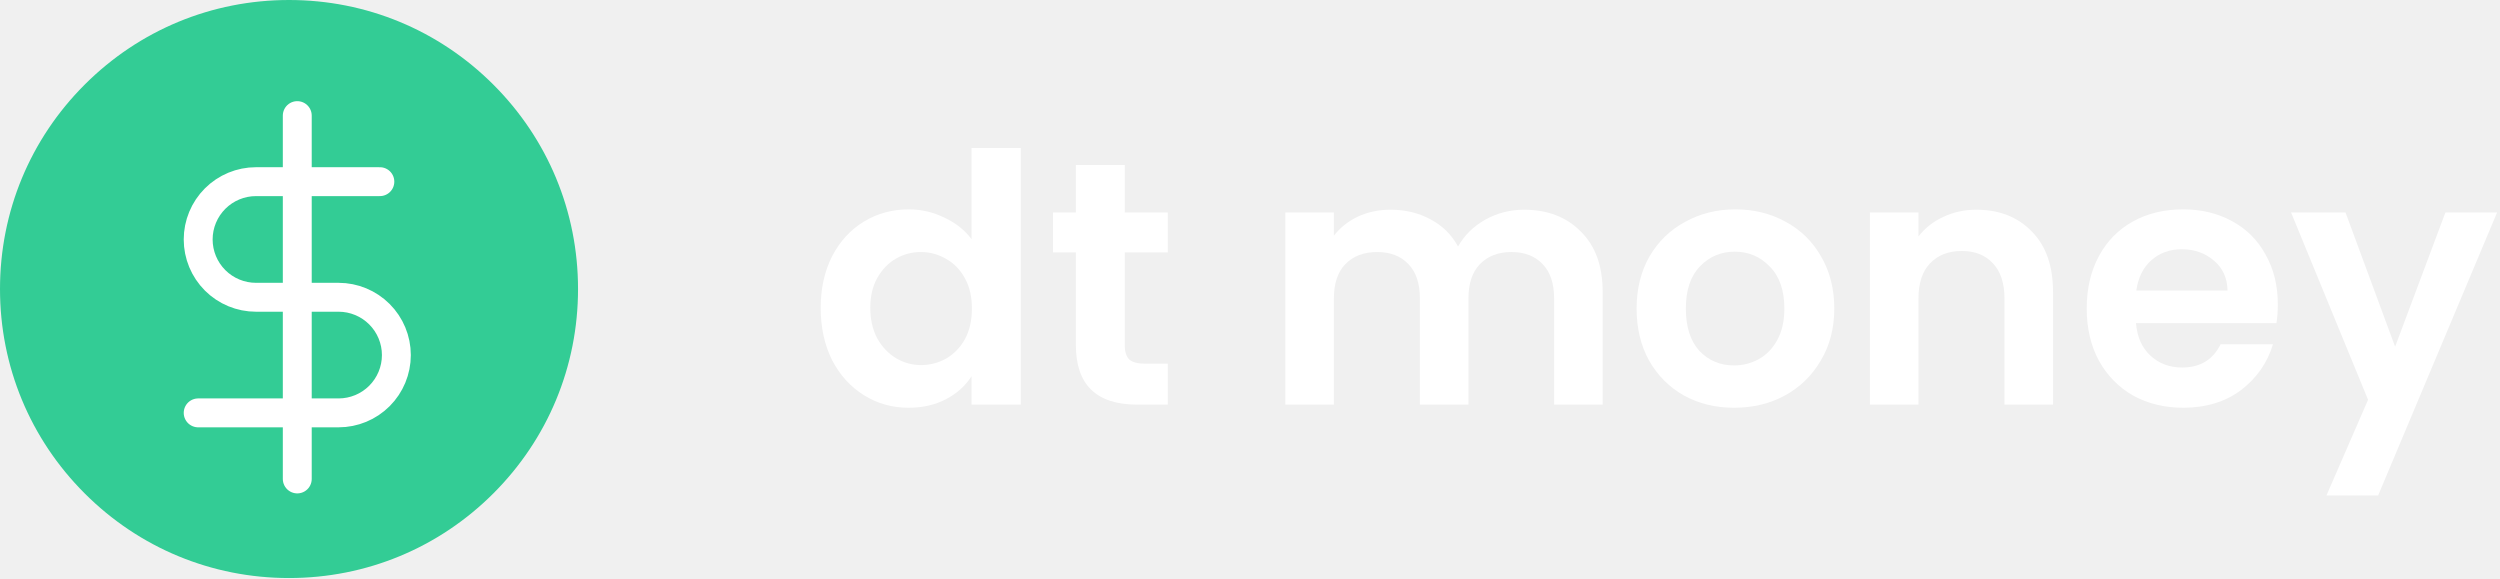
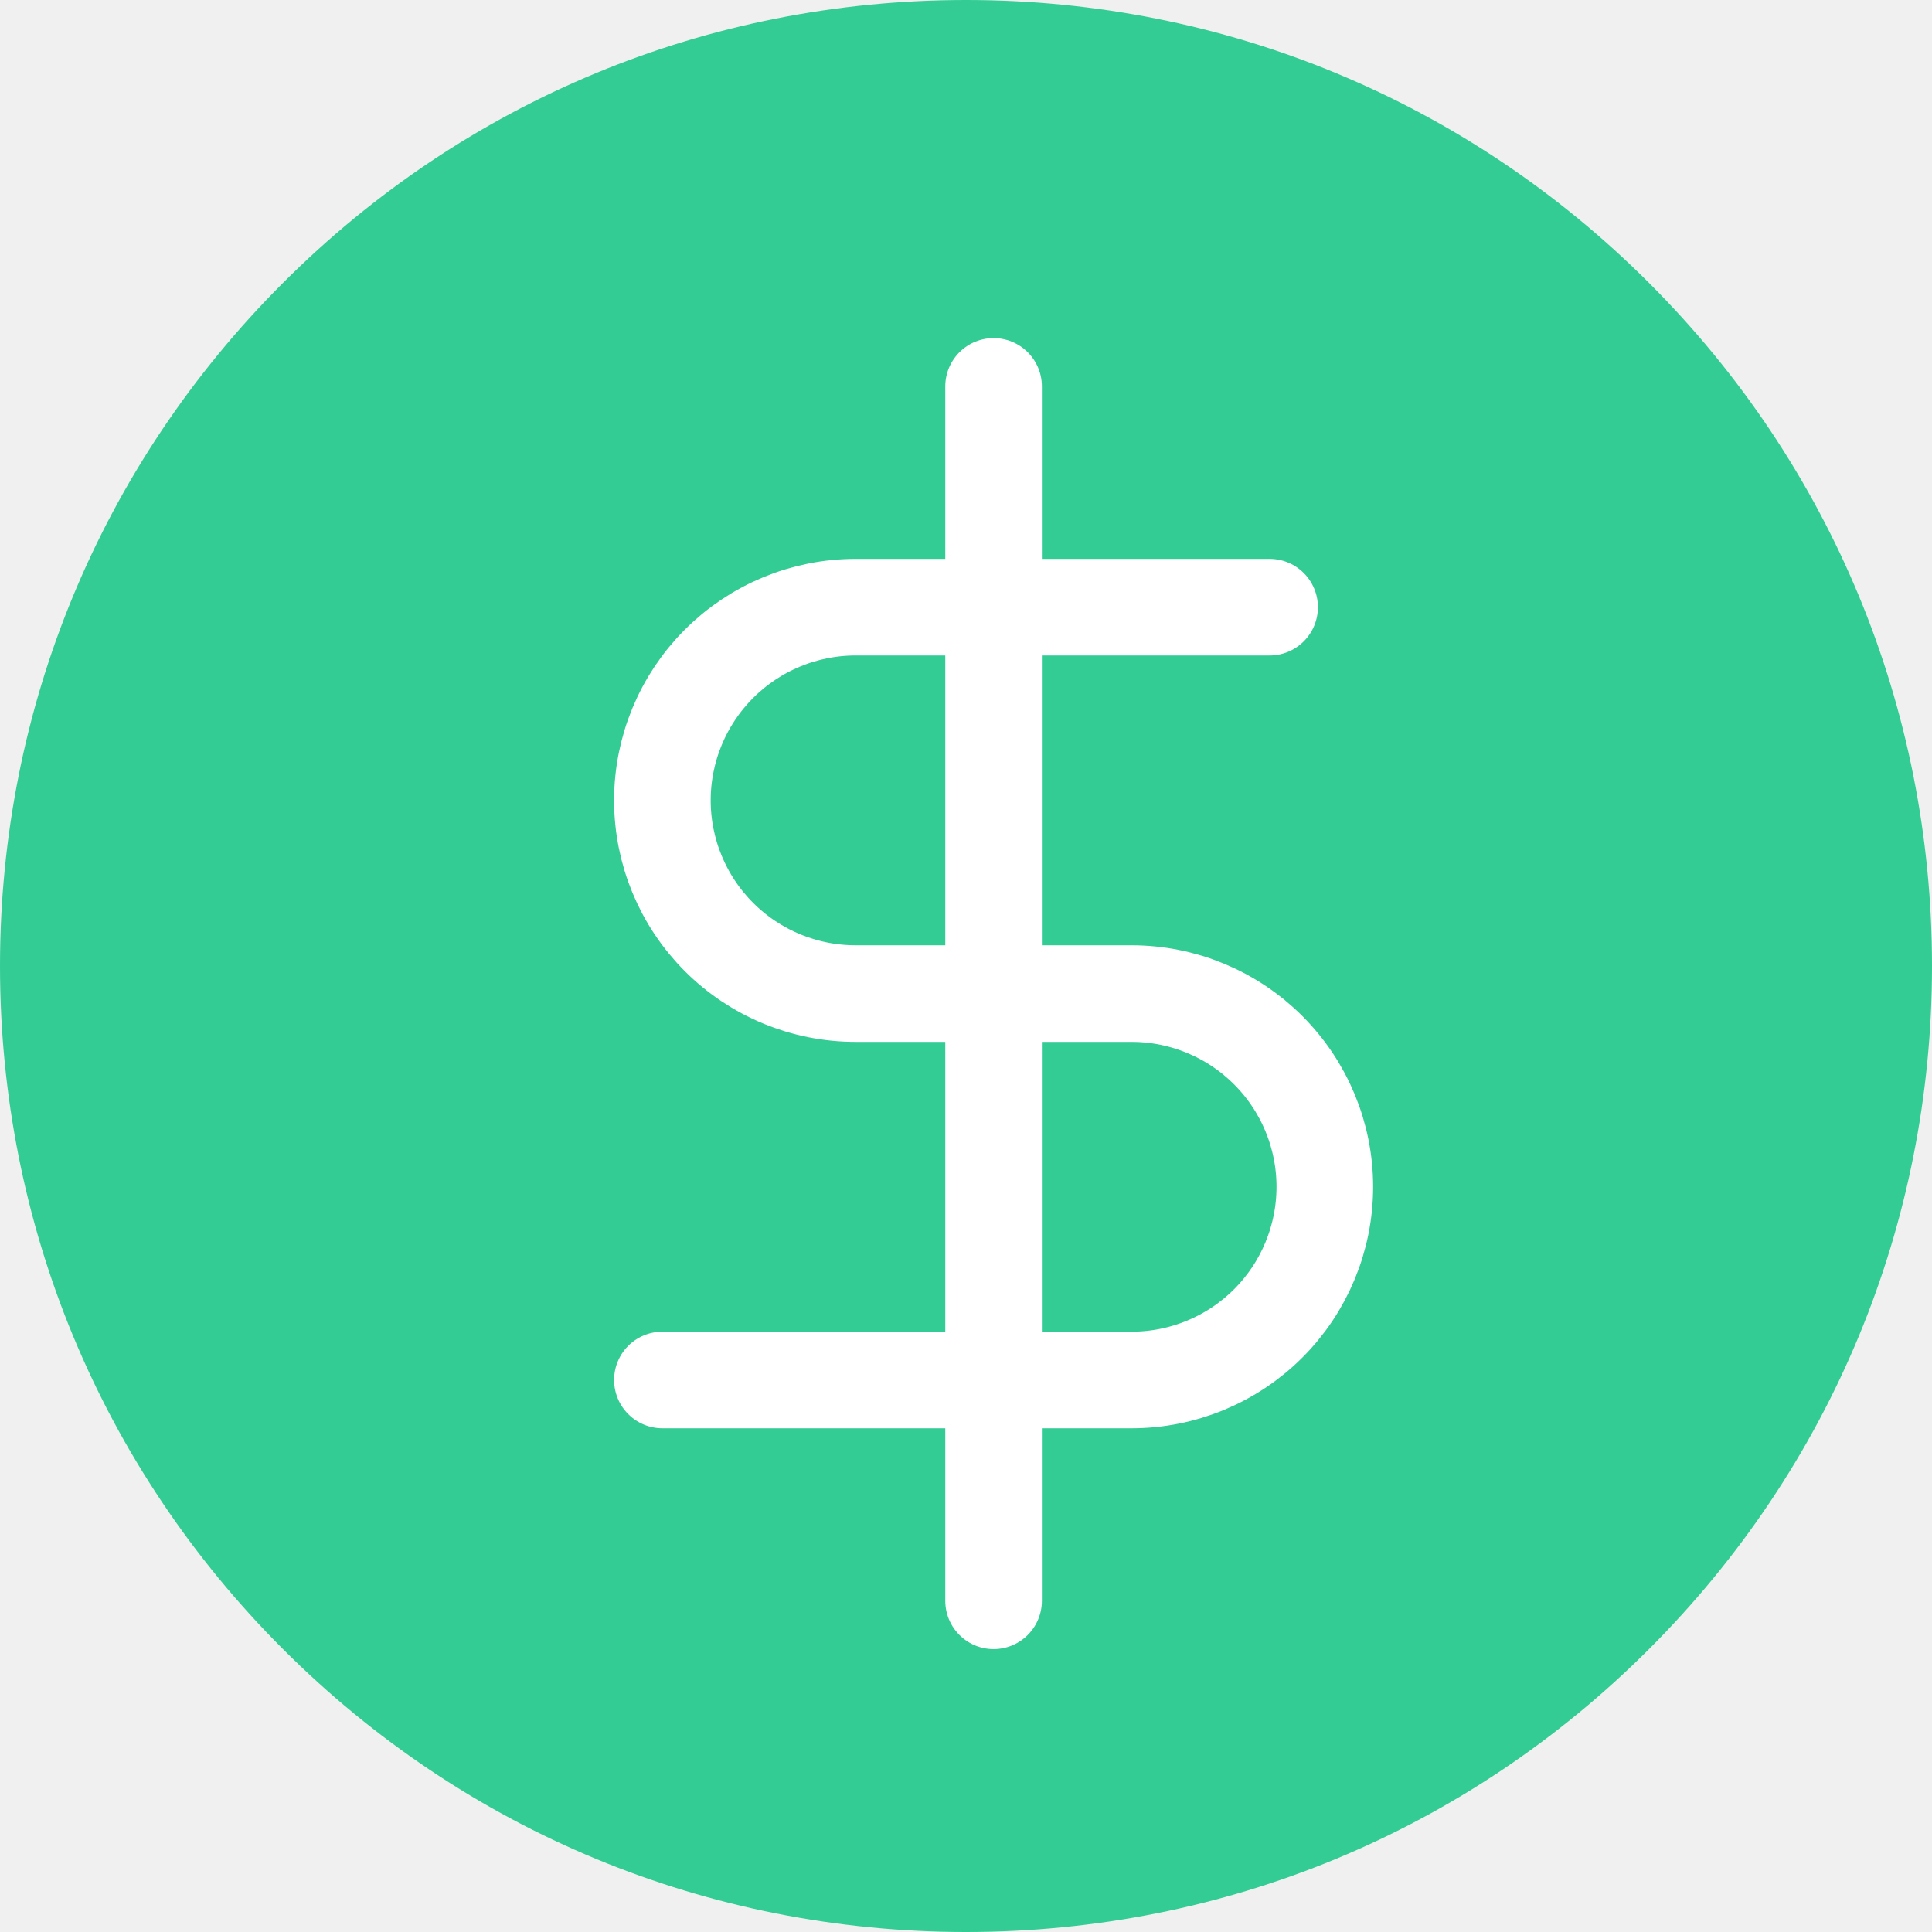
- <svg xmlns="http://www.w3.org/2000/svg" width="173" height="40" viewBox="0 0 173 40" fill="none">
-   <path d="M56.792 21.304C56.792 19.96 57.056 18.768 57.584 17.728C58.128 16.688 58.864 15.888 59.792 15.328C60.72 14.768 61.752 14.488 62.888 14.488C63.752 14.488 64.576 14.68 65.36 15.064C66.144 15.432 66.768 15.928 67.232 16.552V10.24H70.64V28H67.232V26.032C66.816 26.688 66.232 27.216 65.48 27.616C64.728 28.016 63.856 28.216 62.864 28.216C61.744 28.216 60.72 27.928 59.792 27.352C58.864 26.776 58.128 25.968 57.584 24.928C57.056 23.872 56.792 22.664 56.792 21.304ZM67.256 21.352C67.256 20.536 67.096 19.84 66.776 19.264C66.456 18.672 66.024 18.224 65.48 17.92C64.936 17.6 64.352 17.44 63.728 17.44C63.104 17.44 62.528 17.592 62 17.896C61.472 18.2 61.04 18.648 60.704 19.24C60.384 19.816 60.224 20.504 60.224 21.304C60.224 22.104 60.384 22.808 60.704 23.416C61.04 24.008 61.472 24.464 62 24.784C62.544 25.104 63.12 25.264 63.728 25.264C64.352 25.264 64.936 25.112 65.48 24.808C66.024 24.488 66.456 24.04 66.776 23.464C67.096 22.872 67.256 22.168 67.256 21.352Z" fill="white" />
-   <path d="M77.834 17.464V23.896C77.834 24.344 77.938 24.672 78.146 24.88C78.37 25.072 78.738 25.168 79.25 25.168H80.81V28H78.698C75.866 28 74.45 26.624 74.45 23.872V17.464H72.866V14.704H74.45V11.416H77.834V14.704H80.81V17.464H77.834Z" fill="white" />
-   <path d="M105.457 14.512C107.089 14.512 108.401 15.016 109.393 16.024C110.401 17.016 110.905 18.408 110.905 20.2V28H107.545V20.656C107.545 19.616 107.281 18.824 106.753 18.28C106.225 17.72 105.505 17.44 104.593 17.44C103.681 17.44 102.953 17.72 102.409 18.28C101.881 18.824 101.617 19.616 101.617 20.656V28H98.257V20.656C98.257 19.616 97.993 18.824 97.465 18.28C96.937 17.72 96.217 17.44 95.305 17.44C94.377 17.44 93.641 17.72 93.097 18.28C92.569 18.824 92.305 19.616 92.305 20.656V28H88.945V14.704H92.305V16.312C92.737 15.752 93.289 15.312 93.961 14.992C94.649 14.672 95.401 14.512 96.217 14.512C97.257 14.512 98.185 14.736 99.001 15.184C99.817 15.616 100.449 16.24 100.897 17.056C101.329 16.288 101.953 15.672 102.769 15.208C103.601 14.744 104.497 14.512 105.457 14.512Z" fill="white" />
-   <path d="M119.997 28.216C118.717 28.216 117.565 27.936 116.541 27.376C115.517 26.8 114.709 25.992 114.117 24.952C113.541 23.912 113.253 22.712 113.253 21.352C113.253 19.992 113.549 18.792 114.141 17.752C114.749 16.712 115.573 15.912 116.613 15.352C117.653 14.776 118.813 14.488 120.093 14.488C121.373 14.488 122.533 14.776 123.573 15.352C124.613 15.912 125.429 16.712 126.021 17.752C126.629 18.792 126.933 19.992 126.933 21.352C126.933 22.712 126.621 23.912 125.997 24.952C125.389 25.992 124.557 26.8 123.501 27.376C122.461 27.936 121.293 28.216 119.997 28.216ZM119.997 25.288C120.605 25.288 121.173 25.144 121.701 24.856C122.245 24.552 122.677 24.104 122.997 23.512C123.317 22.92 123.477 22.2 123.477 21.352C123.477 20.088 123.141 19.12 122.469 18.448C121.813 17.76 121.005 17.416 120.045 17.416C119.085 17.416 118.277 17.76 117.621 18.448C116.981 19.12 116.661 20.088 116.661 21.352C116.661 22.616 116.973 23.592 117.597 24.28C118.237 24.952 119.037 25.288 119.997 25.288Z" fill="white" />
-   <path d="M136.766 14.512C138.35 14.512 139.63 15.016 140.606 16.024C141.582 17.016 142.07 18.408 142.07 20.2V28H138.71V20.656C138.71 19.6 138.446 18.792 137.918 18.232C137.39 17.656 136.67 17.368 135.758 17.368C134.83 17.368 134.094 17.656 133.55 18.232C133.022 18.792 132.758 19.6 132.758 20.656V28H129.398V14.704H132.758V16.36C133.206 15.784 133.774 15.336 134.462 15.016C135.166 14.68 135.934 14.512 136.766 14.512Z" fill="white" />
-   <path d="M157.625 21.064C157.625 21.544 157.593 21.976 157.529 22.36H147.809C147.889 23.32 148.225 24.072 148.817 24.616C149.409 25.16 150.137 25.432 151.001 25.432C152.249 25.432 153.137 24.896 153.665 23.824H157.289C156.905 25.104 156.169 26.16 155.081 26.992C153.993 27.808 152.657 28.216 151.073 28.216C149.793 28.216 148.641 27.936 147.617 27.376C146.609 26.8 145.817 25.992 145.241 24.952C144.681 23.912 144.401 22.712 144.401 21.352C144.401 19.976 144.681 18.768 145.241 17.728C145.801 16.688 146.585 15.888 147.593 15.328C148.601 14.768 149.761 14.488 151.073 14.488C152.337 14.488 153.465 14.76 154.457 15.304C155.465 15.848 156.241 16.624 156.785 17.632C157.345 18.624 157.625 19.768 157.625 21.064ZM154.145 20.104C154.129 19.24 153.817 18.552 153.209 18.04C152.601 17.512 151.857 17.248 150.977 17.248C150.145 17.248 149.441 17.504 148.865 18.016C148.305 18.512 147.961 19.208 147.833 20.104H154.145Z" fill="white" />
-   <path d="M172.798 14.704L164.566 34.288H160.99L163.87 27.664L158.542 14.704H162.31L165.742 23.992L169.222 14.704H172.798Z" fill="white" />
+ <svg xmlns="http://www.w3.org/2000/svg" width="40" height="40" viewBox="0 0 40 40" fill="none">
  <path d="M34.142 5.858C30.365 2.08 25.342 0 20 0C14.658 0 9.635 2.08 5.858 5.858C2.08 9.635 0 14.658 0 20C0 25.342 2.08 30.365 5.858 34.142C9.635 37.92 14.658 40 20 40C25.342 40 30.365 37.92 34.142 34.142C37.92 30.365 40 25.342 40 20C40 14.658 37.92 9.635 34.142 5.858Z" fill="#33CC95" />
-   <g clip-path="url(#clip0_35212_417)">
+   <g clip-path="url(#clip0_35212_209)">
    <path d="M20.571 8V33.143" stroke="white" stroke-width="2" stroke-linecap="round" stroke-linejoin="round" />
    <path d="M26.286 12.571H17.714C16.654 12.571 15.636 12.993 14.886 13.743C14.136 14.493 13.714 15.511 13.714 16.571C13.714 17.632 14.136 18.65 14.886 19.4C15.636 20.15 16.654 20.571 17.714 20.571H23.429C24.489 20.571 25.507 20.993 26.257 21.743C27.007 22.493 27.429 23.511 27.429 24.571C27.429 25.632 27.007 26.65 26.257 27.4C25.507 28.15 24.489 28.571 23.429 28.571H13.714" stroke="white" stroke-width="2" stroke-linecap="round" stroke-linejoin="round" />
  </g>
  <defs>
-     <clipPath id="clip0_35212_417">
+     <clipPath id="clip0_35212_209">
      <rect width="27.429" height="27.429" fill="white" transform="translate(6.85718 6.85718)" />
    </clipPath>
  </defs>
</svg>
